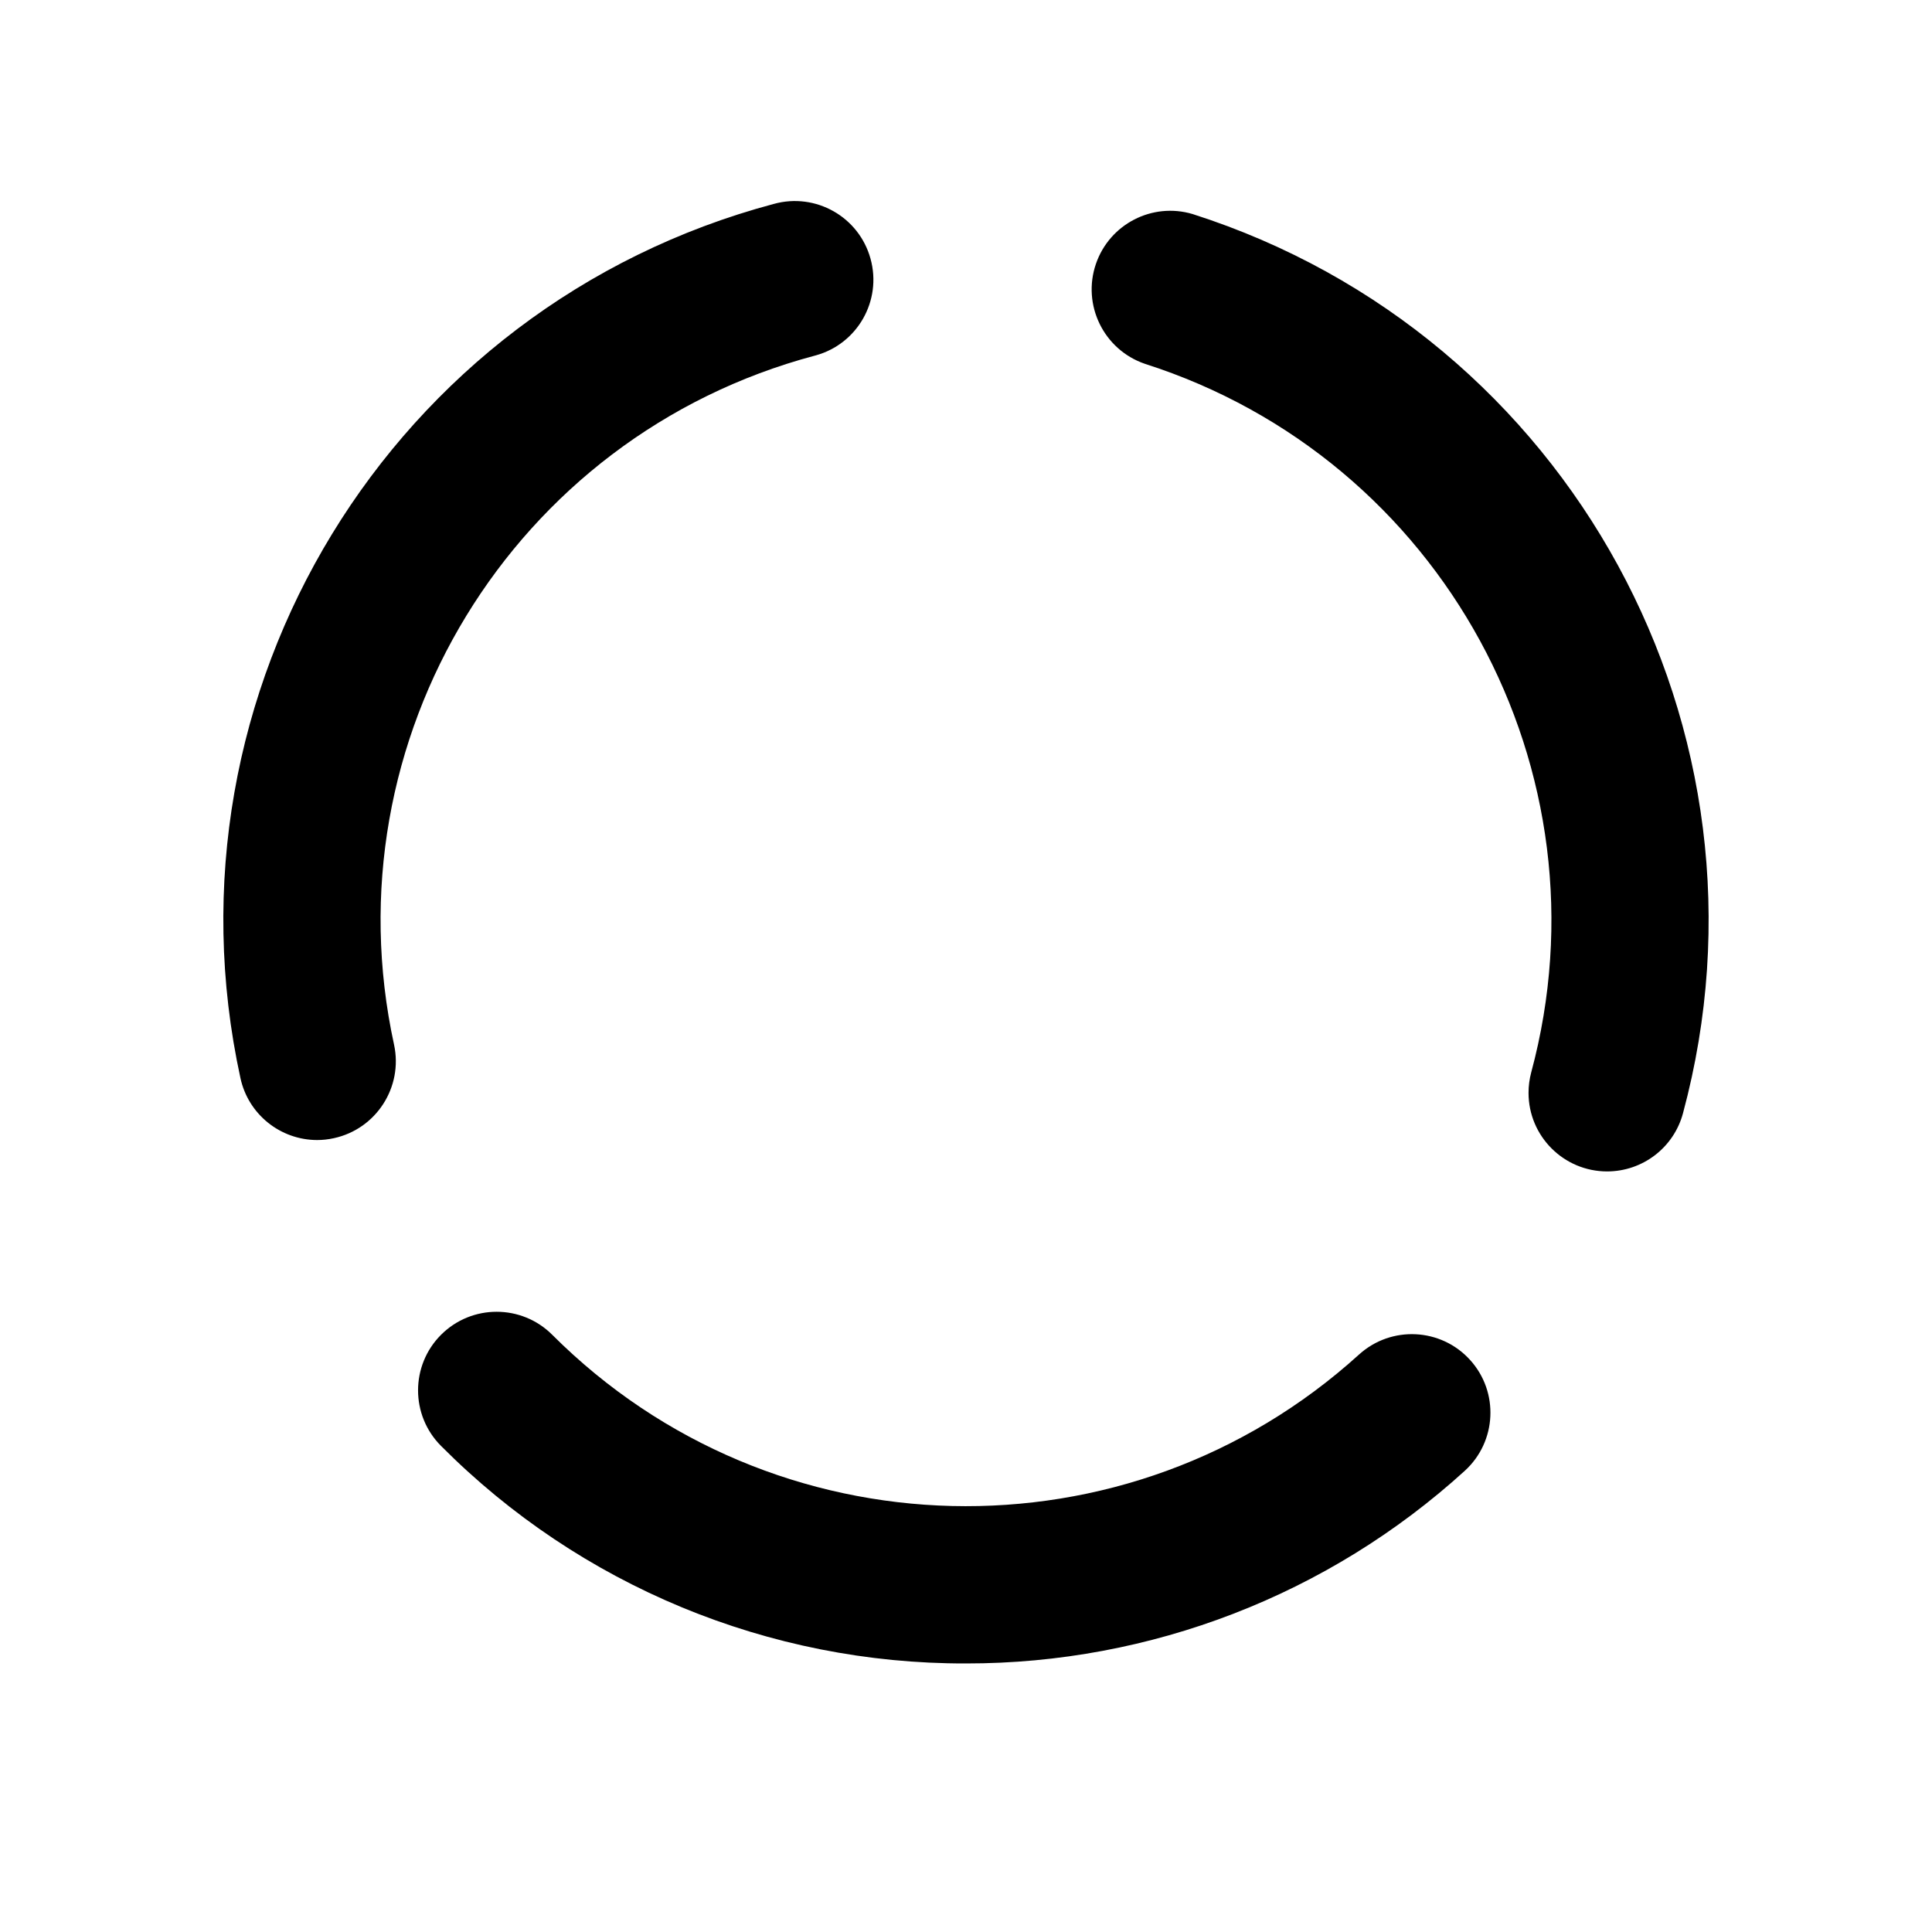
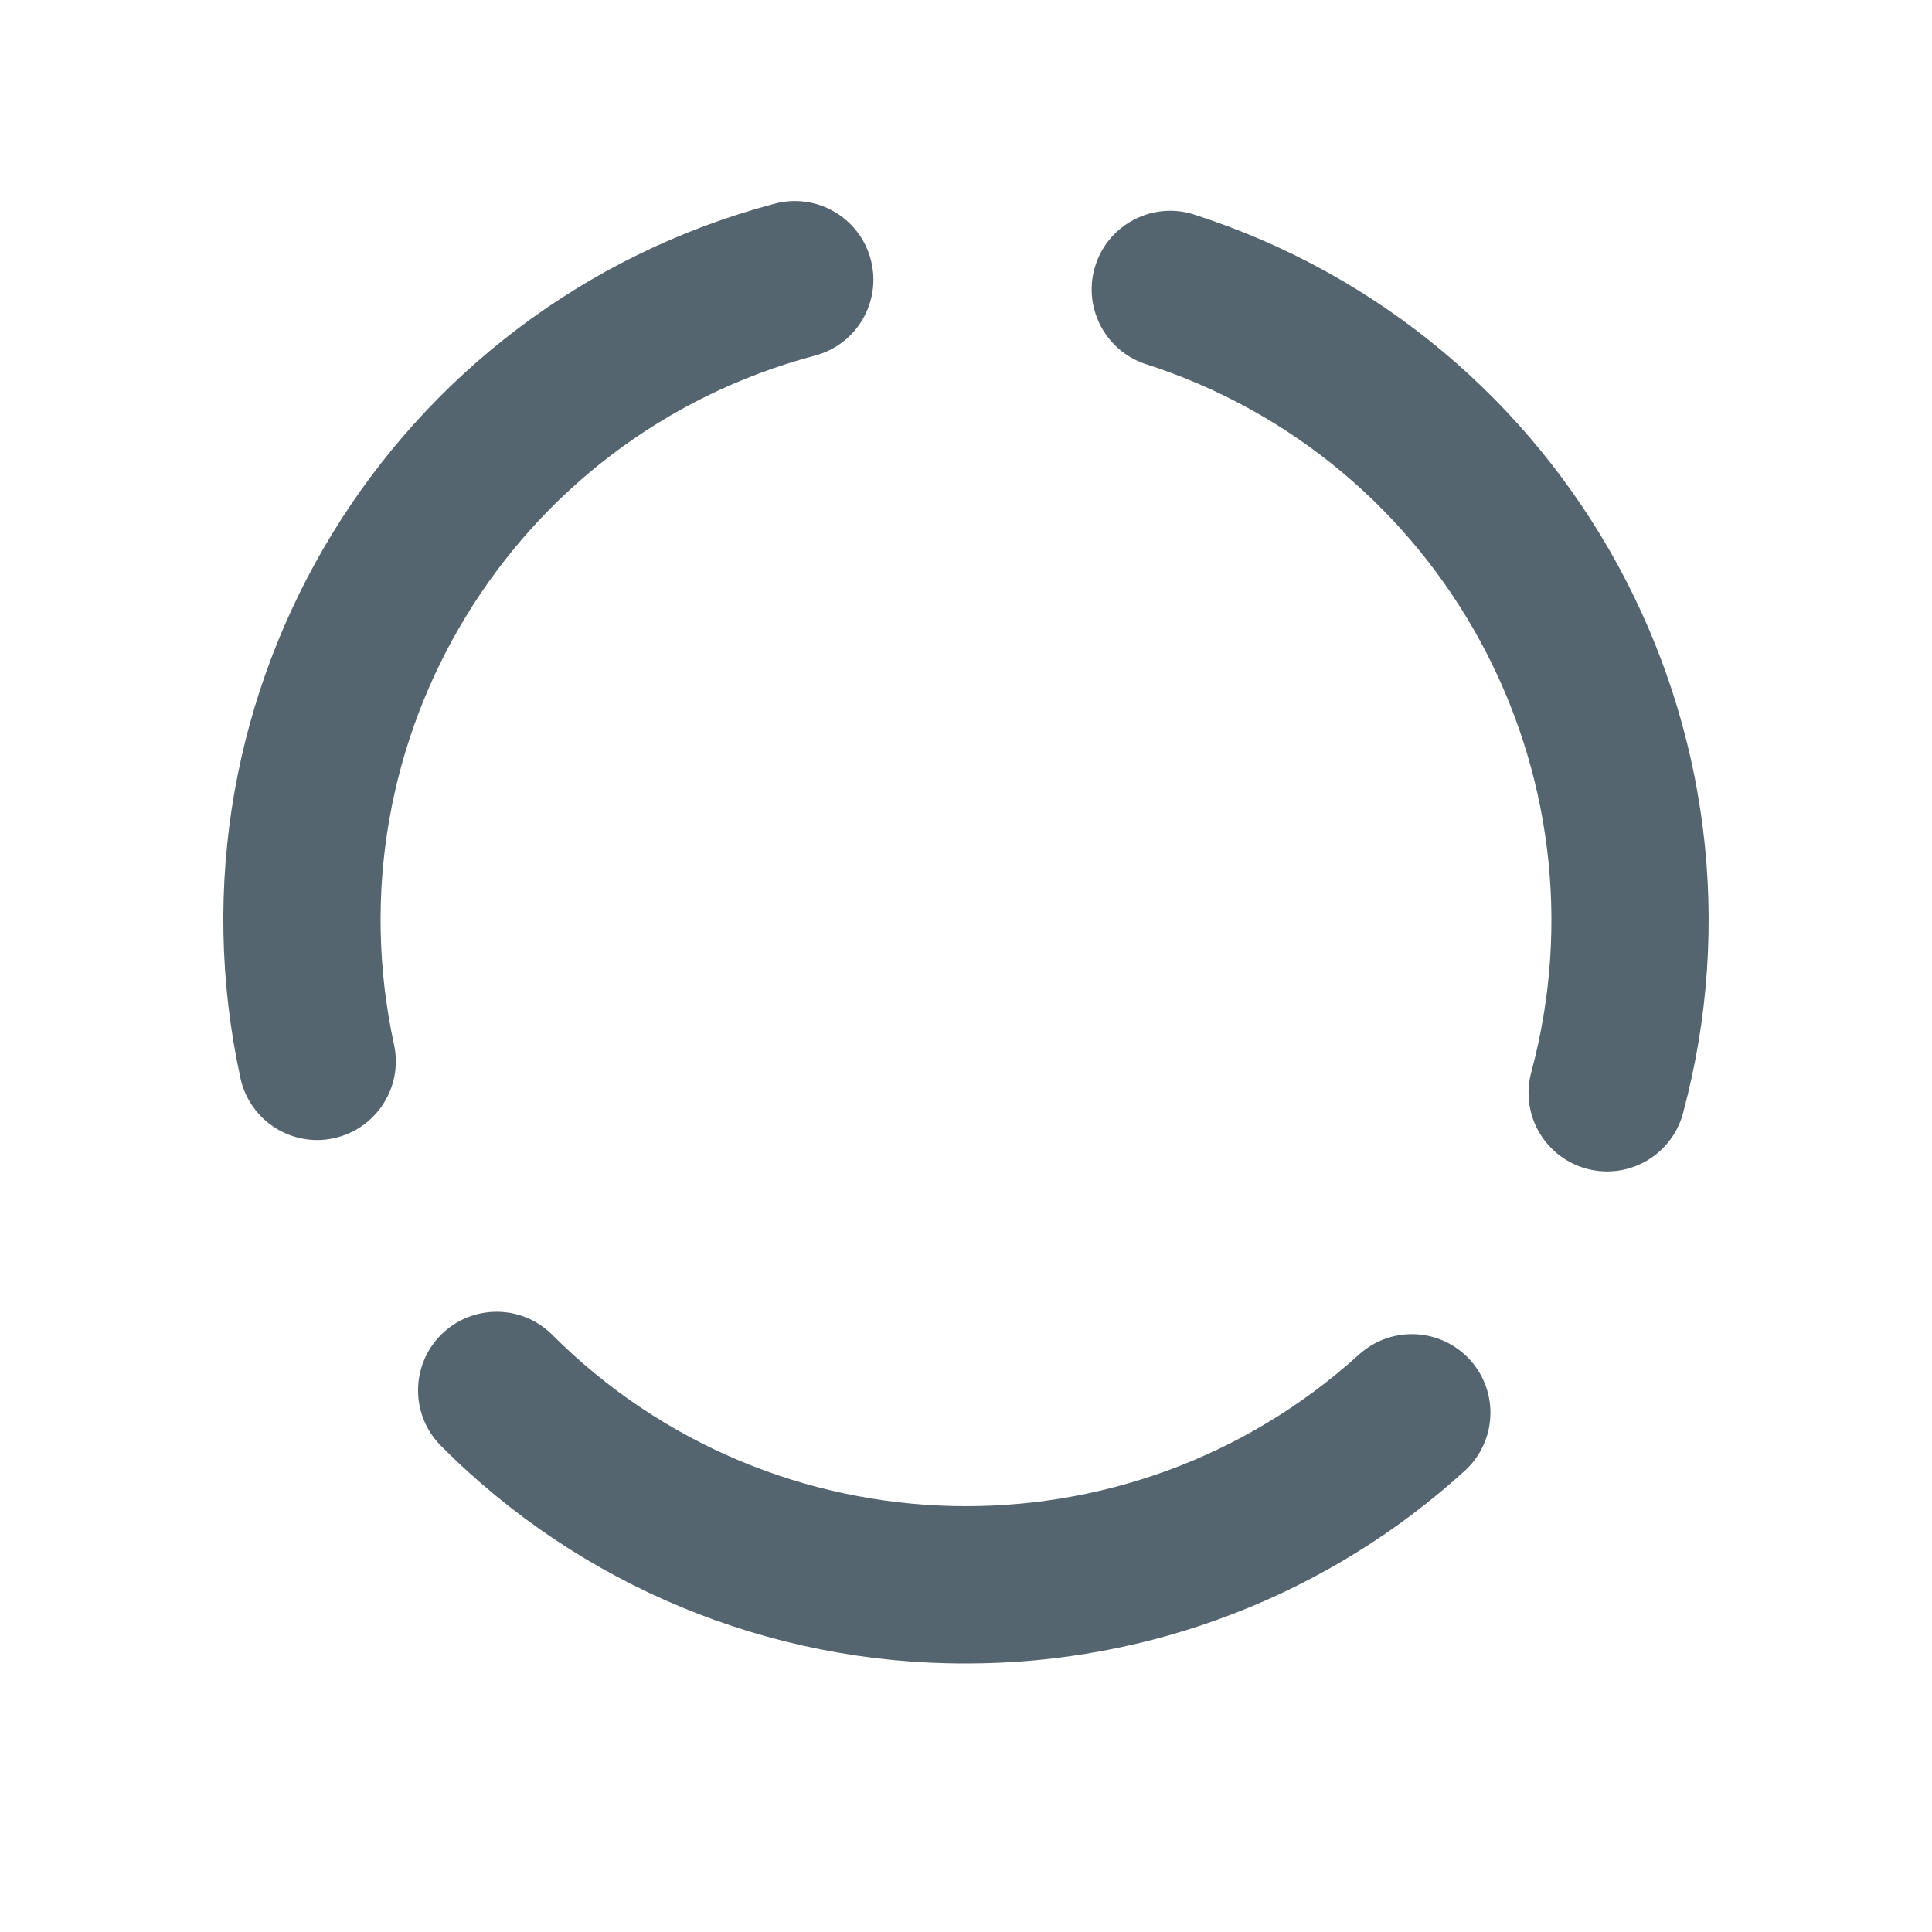
<svg xmlns="http://www.w3.org/2000/svg" viewBox="0 0 24 24" height="24" width="24" preserveAspectRatio="xMidYMid meet" class="" version="1.1" id="ee51d023-7db6-4950-baf7-c34874b80976" x="0px" y="0px" enable-background="new 0 0 24 24" xml:space="preserve">
-   <path fill="currentColor" d="M12,20.664c-2.447,0.006-4.795-0.966-6.521-2.702c-0.381-0.381-0.381-1,0-1.381c0.381-0.381,1-0.381,1.381,0 l0,0c2.742,2.742,7.153,2.849,10.024,0.244c0.4-0.361,1.018-0.33,1.379,0.07c0.36,0.398,0.33,1.013-0.066,1.375 C16.502,19.813,14.292,20.666,12,20.664z M19.965,14.552c-0.539,0-0.977-0.437-0.977-0.976c0-0.085,0.011-0.17,0.033-0.253 c1.009-3.746-1.105-7.623-4.8-8.804c-0.51-0.175-0.782-0.731-0.607-1.241c0.17-0.495,0.7-0.768,1.201-0.619 c4.688,1.498,7.371,6.416,6.092,11.169C20.793,14.255,20.407,14.551,19.965,14.552z M3.94,14.162 c-0.459-0.001-0.856-0.321-0.953-0.769C1.939,8.584,4.858,3.801,9.613,2.533c0.52-0.144,1.058,0.161,1.201,0.681 c0.144,0.52-0.161,1.058-0.681,1.201c-0.005,0.001-0.01,0.003-0.015,0.004C6.37,5.418,4.07,9.187,4.895,12.977 c0.114,0.527-0.221,1.048-0.748,1.162C4.079,14.154,4.01,14.162,3.94,14.162z" />
+   <path fill="#54656f" d="M12,20.664c-2.447,0.006-4.795-0.966-6.521-2.702c-0.381-0.381-0.381-1,0-1.381c0.381-0.381,1-0.381,1.381,0 l0,0c2.742,2.742,7.153,2.849,10.024,0.244c0.4-0.361,1.018-0.33,1.379,0.07c0.36,0.398,0.33,1.013-0.066,1.375 C16.502,19.813,14.292,20.666,12,20.664z M19.965,14.552c-0.539,0-0.977-0.437-0.977-0.976c0-0.085,0.011-0.17,0.033-0.253 c1.009-3.746-1.105-7.623-4.8-8.804c-0.51-0.175-0.782-0.731-0.607-1.241c0.17-0.495,0.7-0.768,1.201-0.619 c4.688,1.498,7.371,6.416,6.092,11.169C20.793,14.255,20.407,14.551,19.965,14.552z M3.94,14.162 c-0.459-0.001-0.856-0.321-0.953-0.769C1.939,8.584,4.858,3.801,9.613,2.533c0.52-0.144,1.058,0.161,1.201,0.681 c0.144,0.52-0.161,1.058-0.681,1.201c-0.005,0.001-0.01,0.003-0.015,0.004C6.37,5.418,4.07,9.187,4.895,12.977 c0.114,0.527-0.221,1.048-0.748,1.162C4.079,14.154,4.01,14.162,3.94,14.162z" />
</svg>
